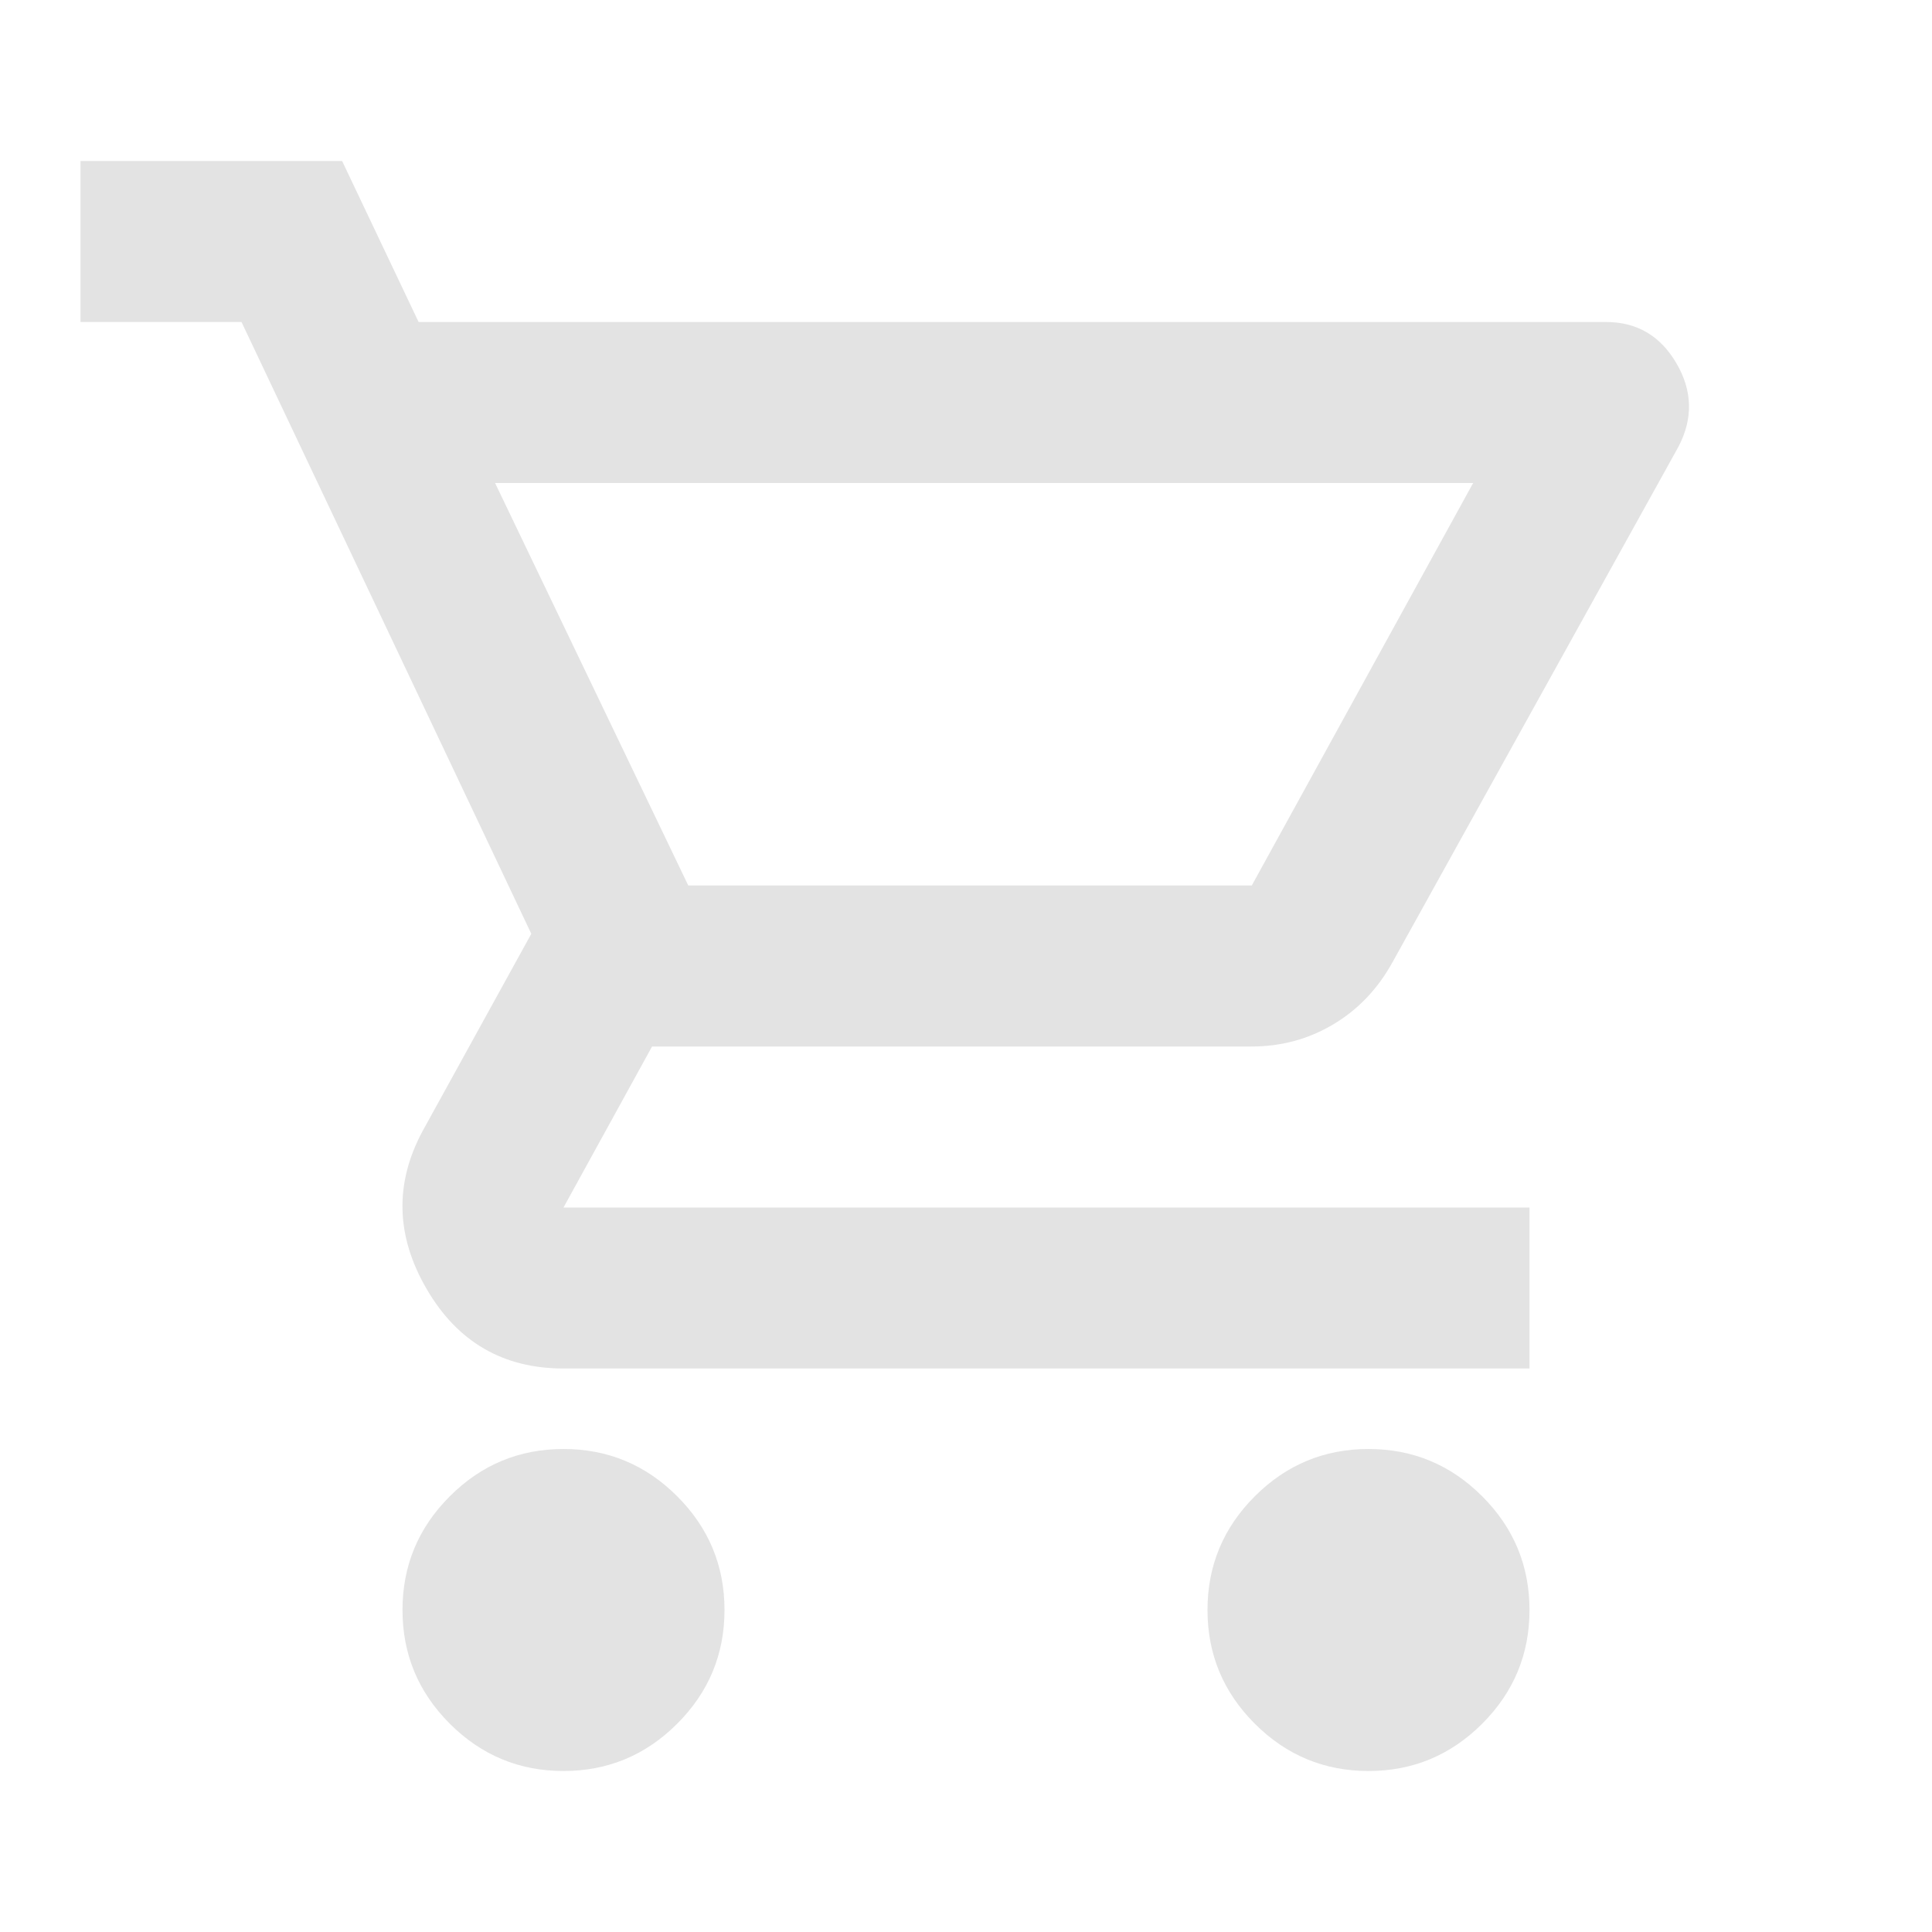
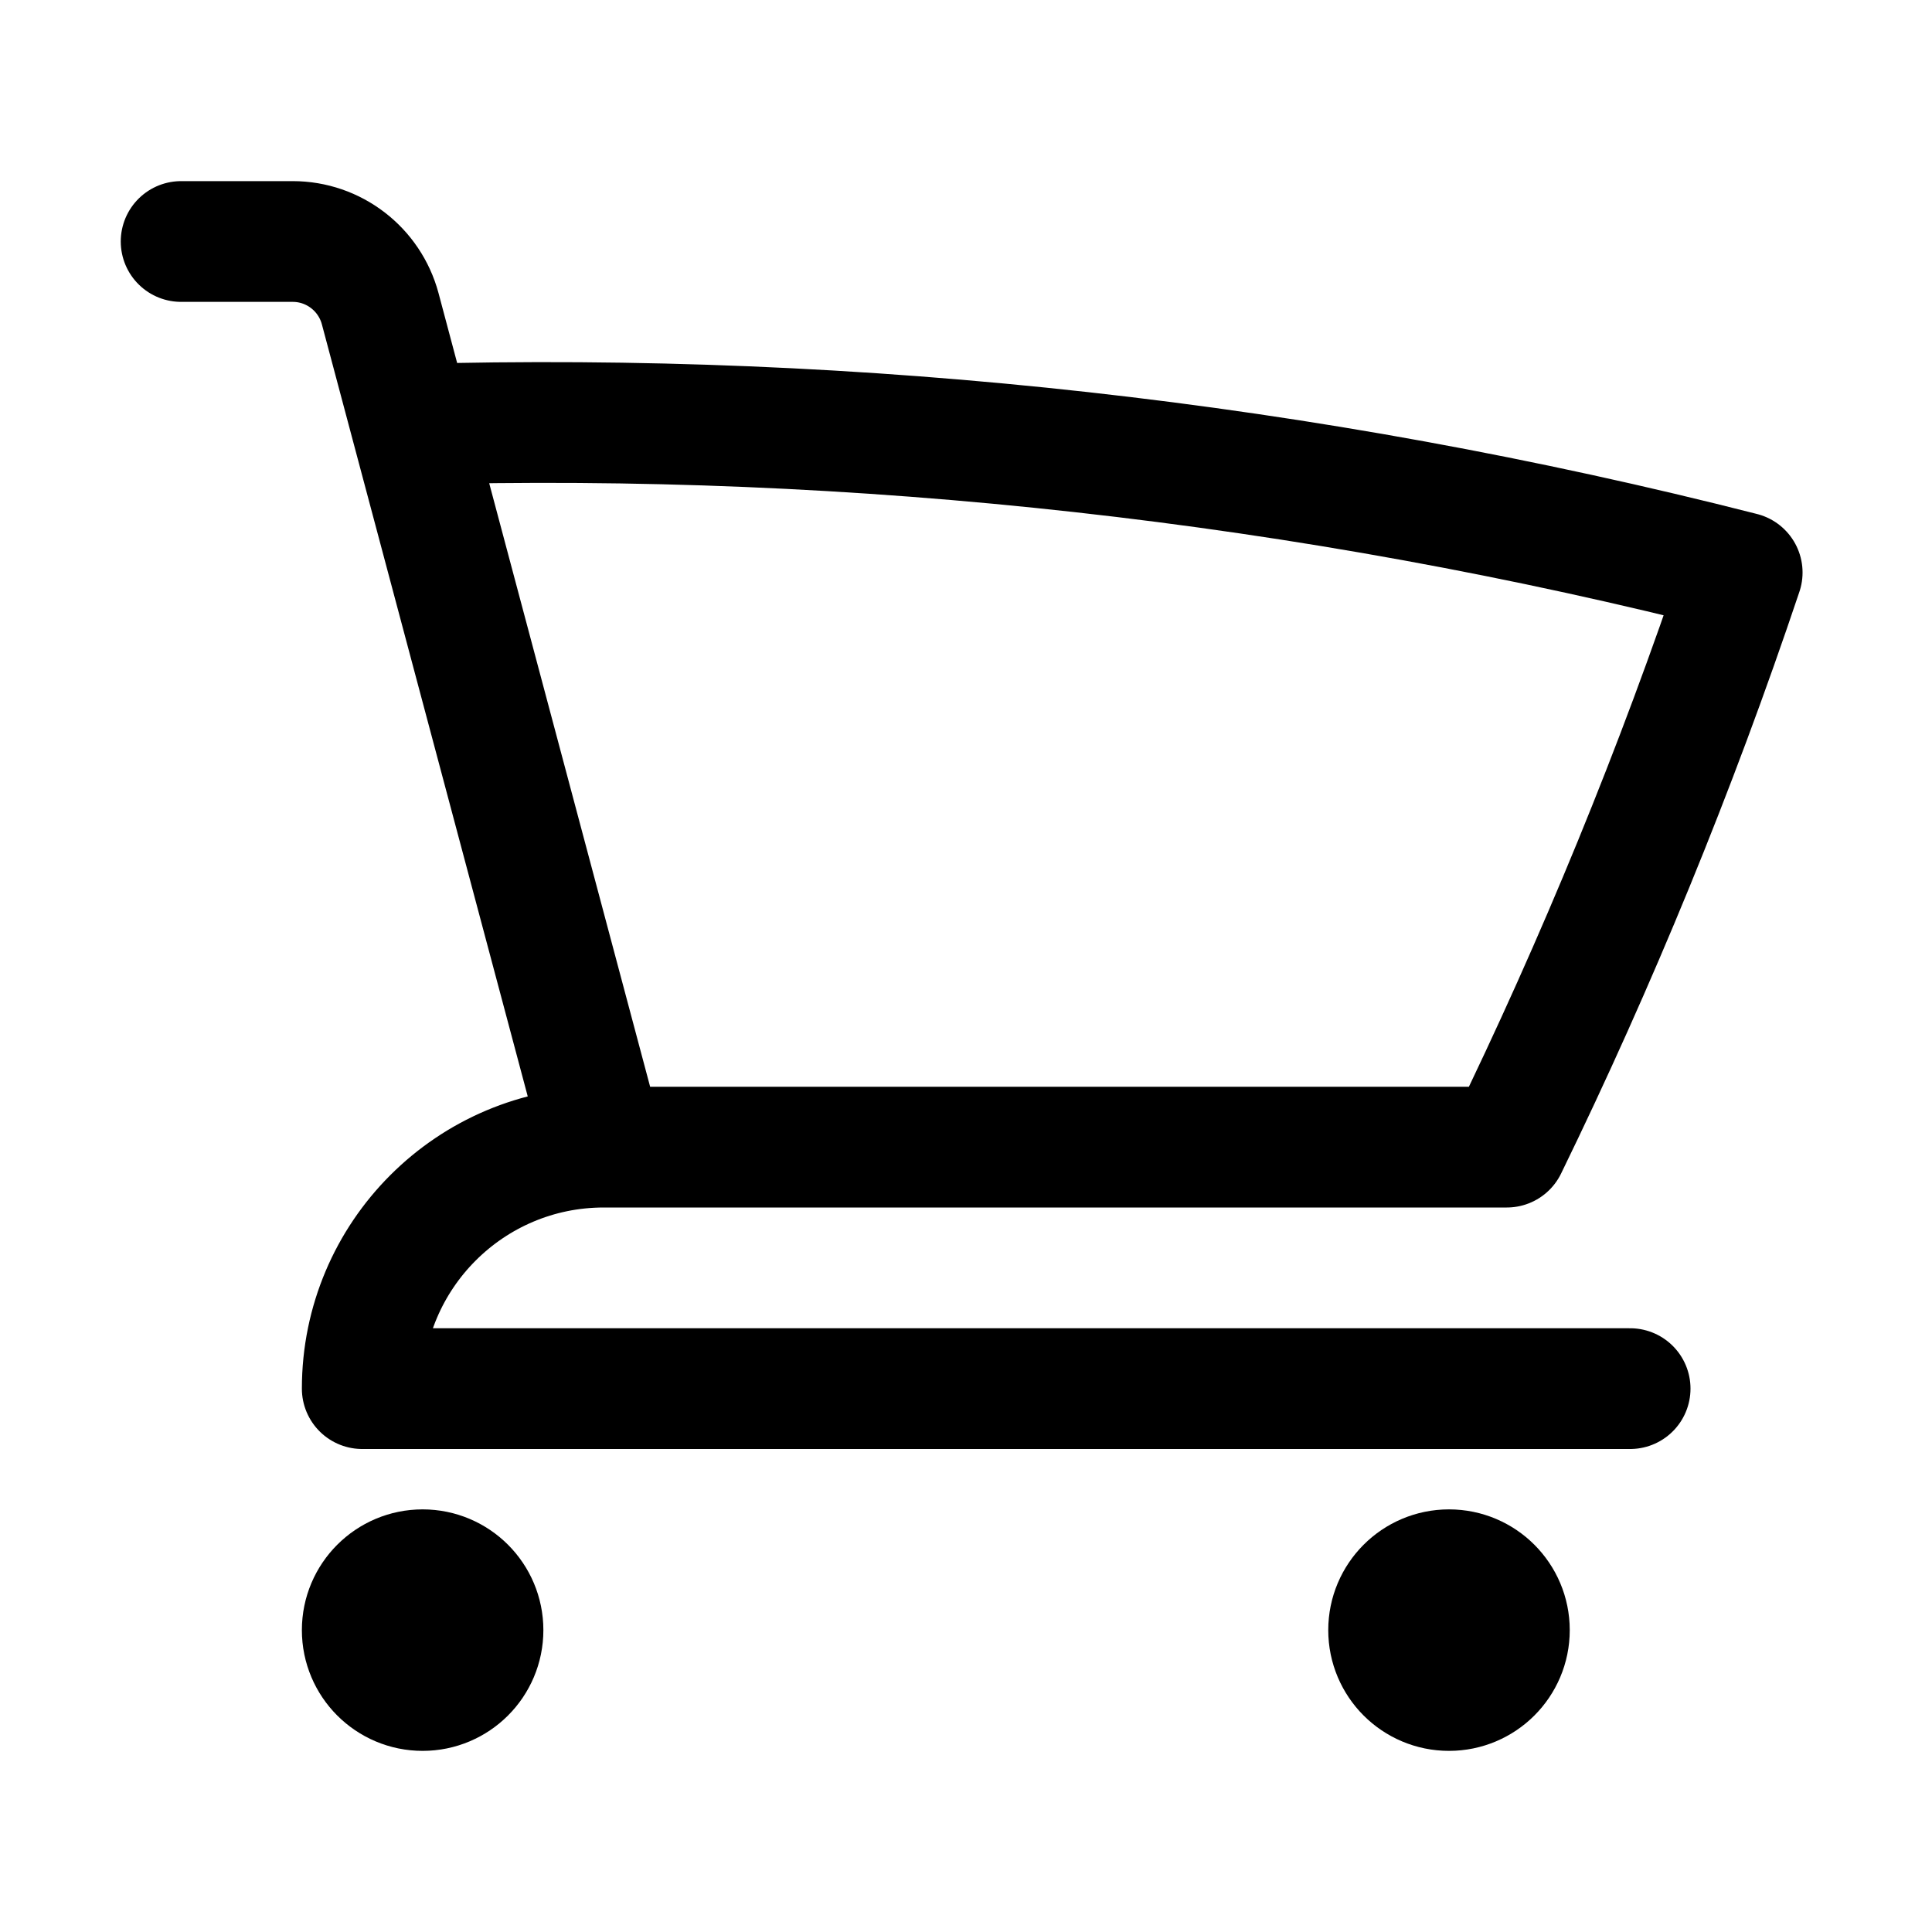
- <svg xmlns="http://www.w3.org/2000/svg" height="24px" viewBox="0 -960 960 960" width="24px" fill="#e3e3e3">
-   <path d="M280-80q-33 0-56.5-23.5T200-160q0-33 23.5-56.5T280-240q33 0 56.5 23.5T360-160q0 33-23.5 56.5T280-80Zm400 0q-33 0-56.5-23.5T600-160q0-33 23.5-56.5T680-240q33 0 56.5 23.5T760-160q0 33-23.5 56.5T680-80ZM246-720l96 200h280l110-200H246Zm-38-80h590q23 0 35 20.5t1 41.5L692-482q-11 20-29.5 31T622-440H324l-44 80h480v80H280q-45 0-68-39.5t-2-78.5l54-98-144-304H40v-80h130l38 80Zm134 280h280-280Z" />
+ <svg xmlns="http://www.w3.org/2000/svg" fill="none" viewBox="0 0 24 24" stroke-width="1.5" stroke="currentColor">
+   <path stroke-linecap="round" stroke-linejoin="round" d="M2.25 3h1.386c.51 0 .955.343 1.087.835l.383 1.437M7.5 14.25a3 3 0 0 0-3 3h15.75m-12.75-3h11.218c1.121-2.3 2.1-4.684 2.924-7.138a60.114 60.114 0 0 0-16.536-1.84M7.5 14.25 5.106 5.272M6 20.25a.75.75 0 1 1-1.5 0 .75.75 0 0 1 1.5 0Zm12.75 0a.75.75 0 1 1-1.5 0 .75.75 0 0 1 1.5 0Z" />
</svg>
